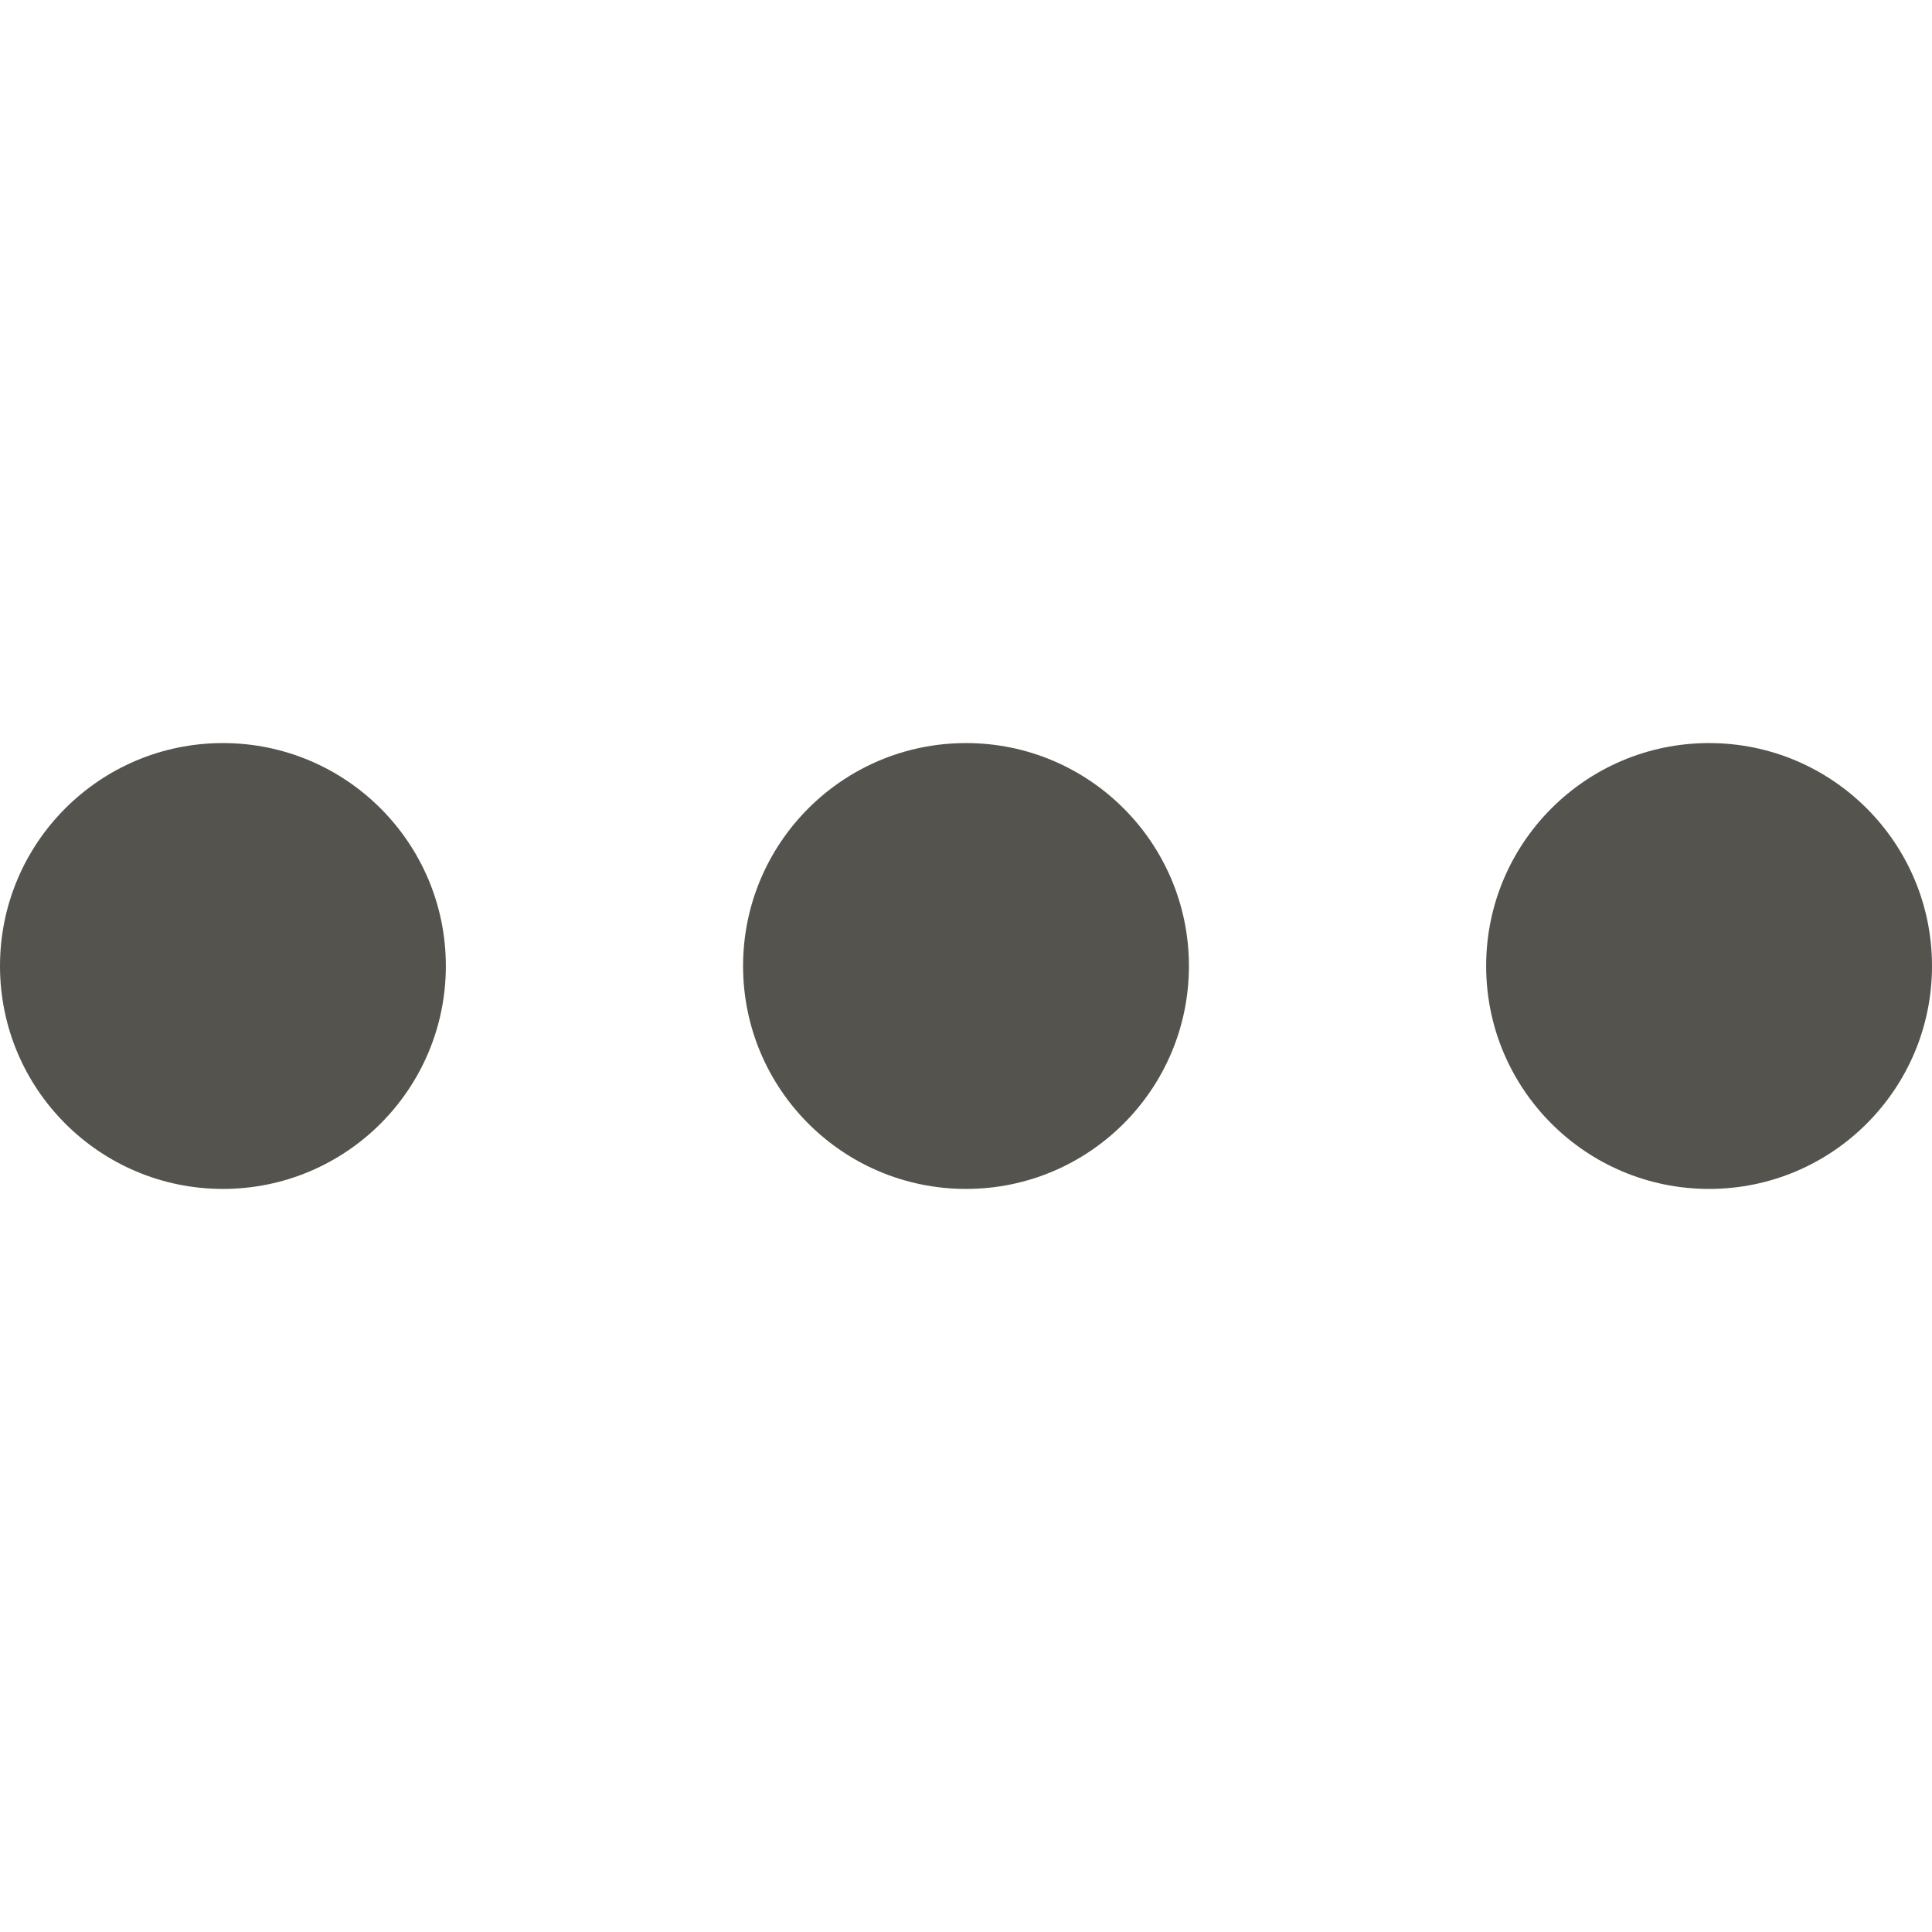
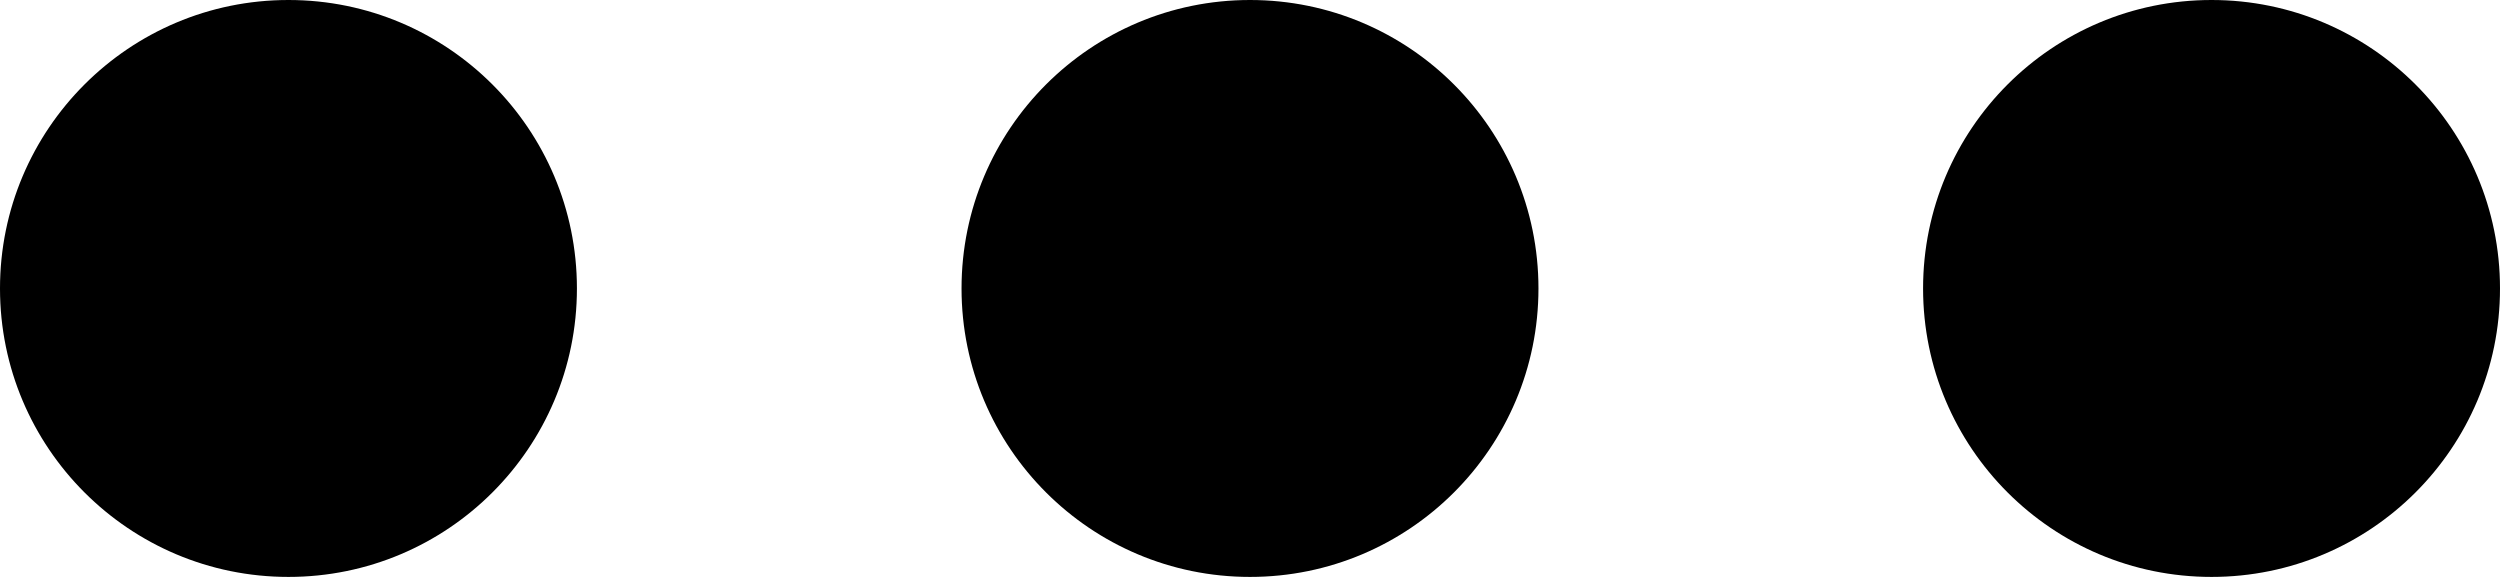
- <svg viewBox="0 0 13 3" class="dots" style="width: 18px; height: 18px; display: block; fill: rgba(55, 53, 47, 0.85); flex-shrink: 0; backface-visibility: hidden;">
+ <svg viewBox="0 0 13 3" class="dots">
  <g>
    <path d="M3,1.5A1.5,1.5,0,1,1,1.5,0,1.5,1.5,0,0,1,3,1.5Z" />
    <path d="M8,1.5A1.5,1.5,0,1,1,6.5,0,1.5,1.5,0,0,1,8,1.5Z" />
    <path d="M13,1.5A1.5,1.5,0,1,1,11.5,0,1.5,1.5,0,0,1,13,1.5Z" />
  </g>
</svg>
